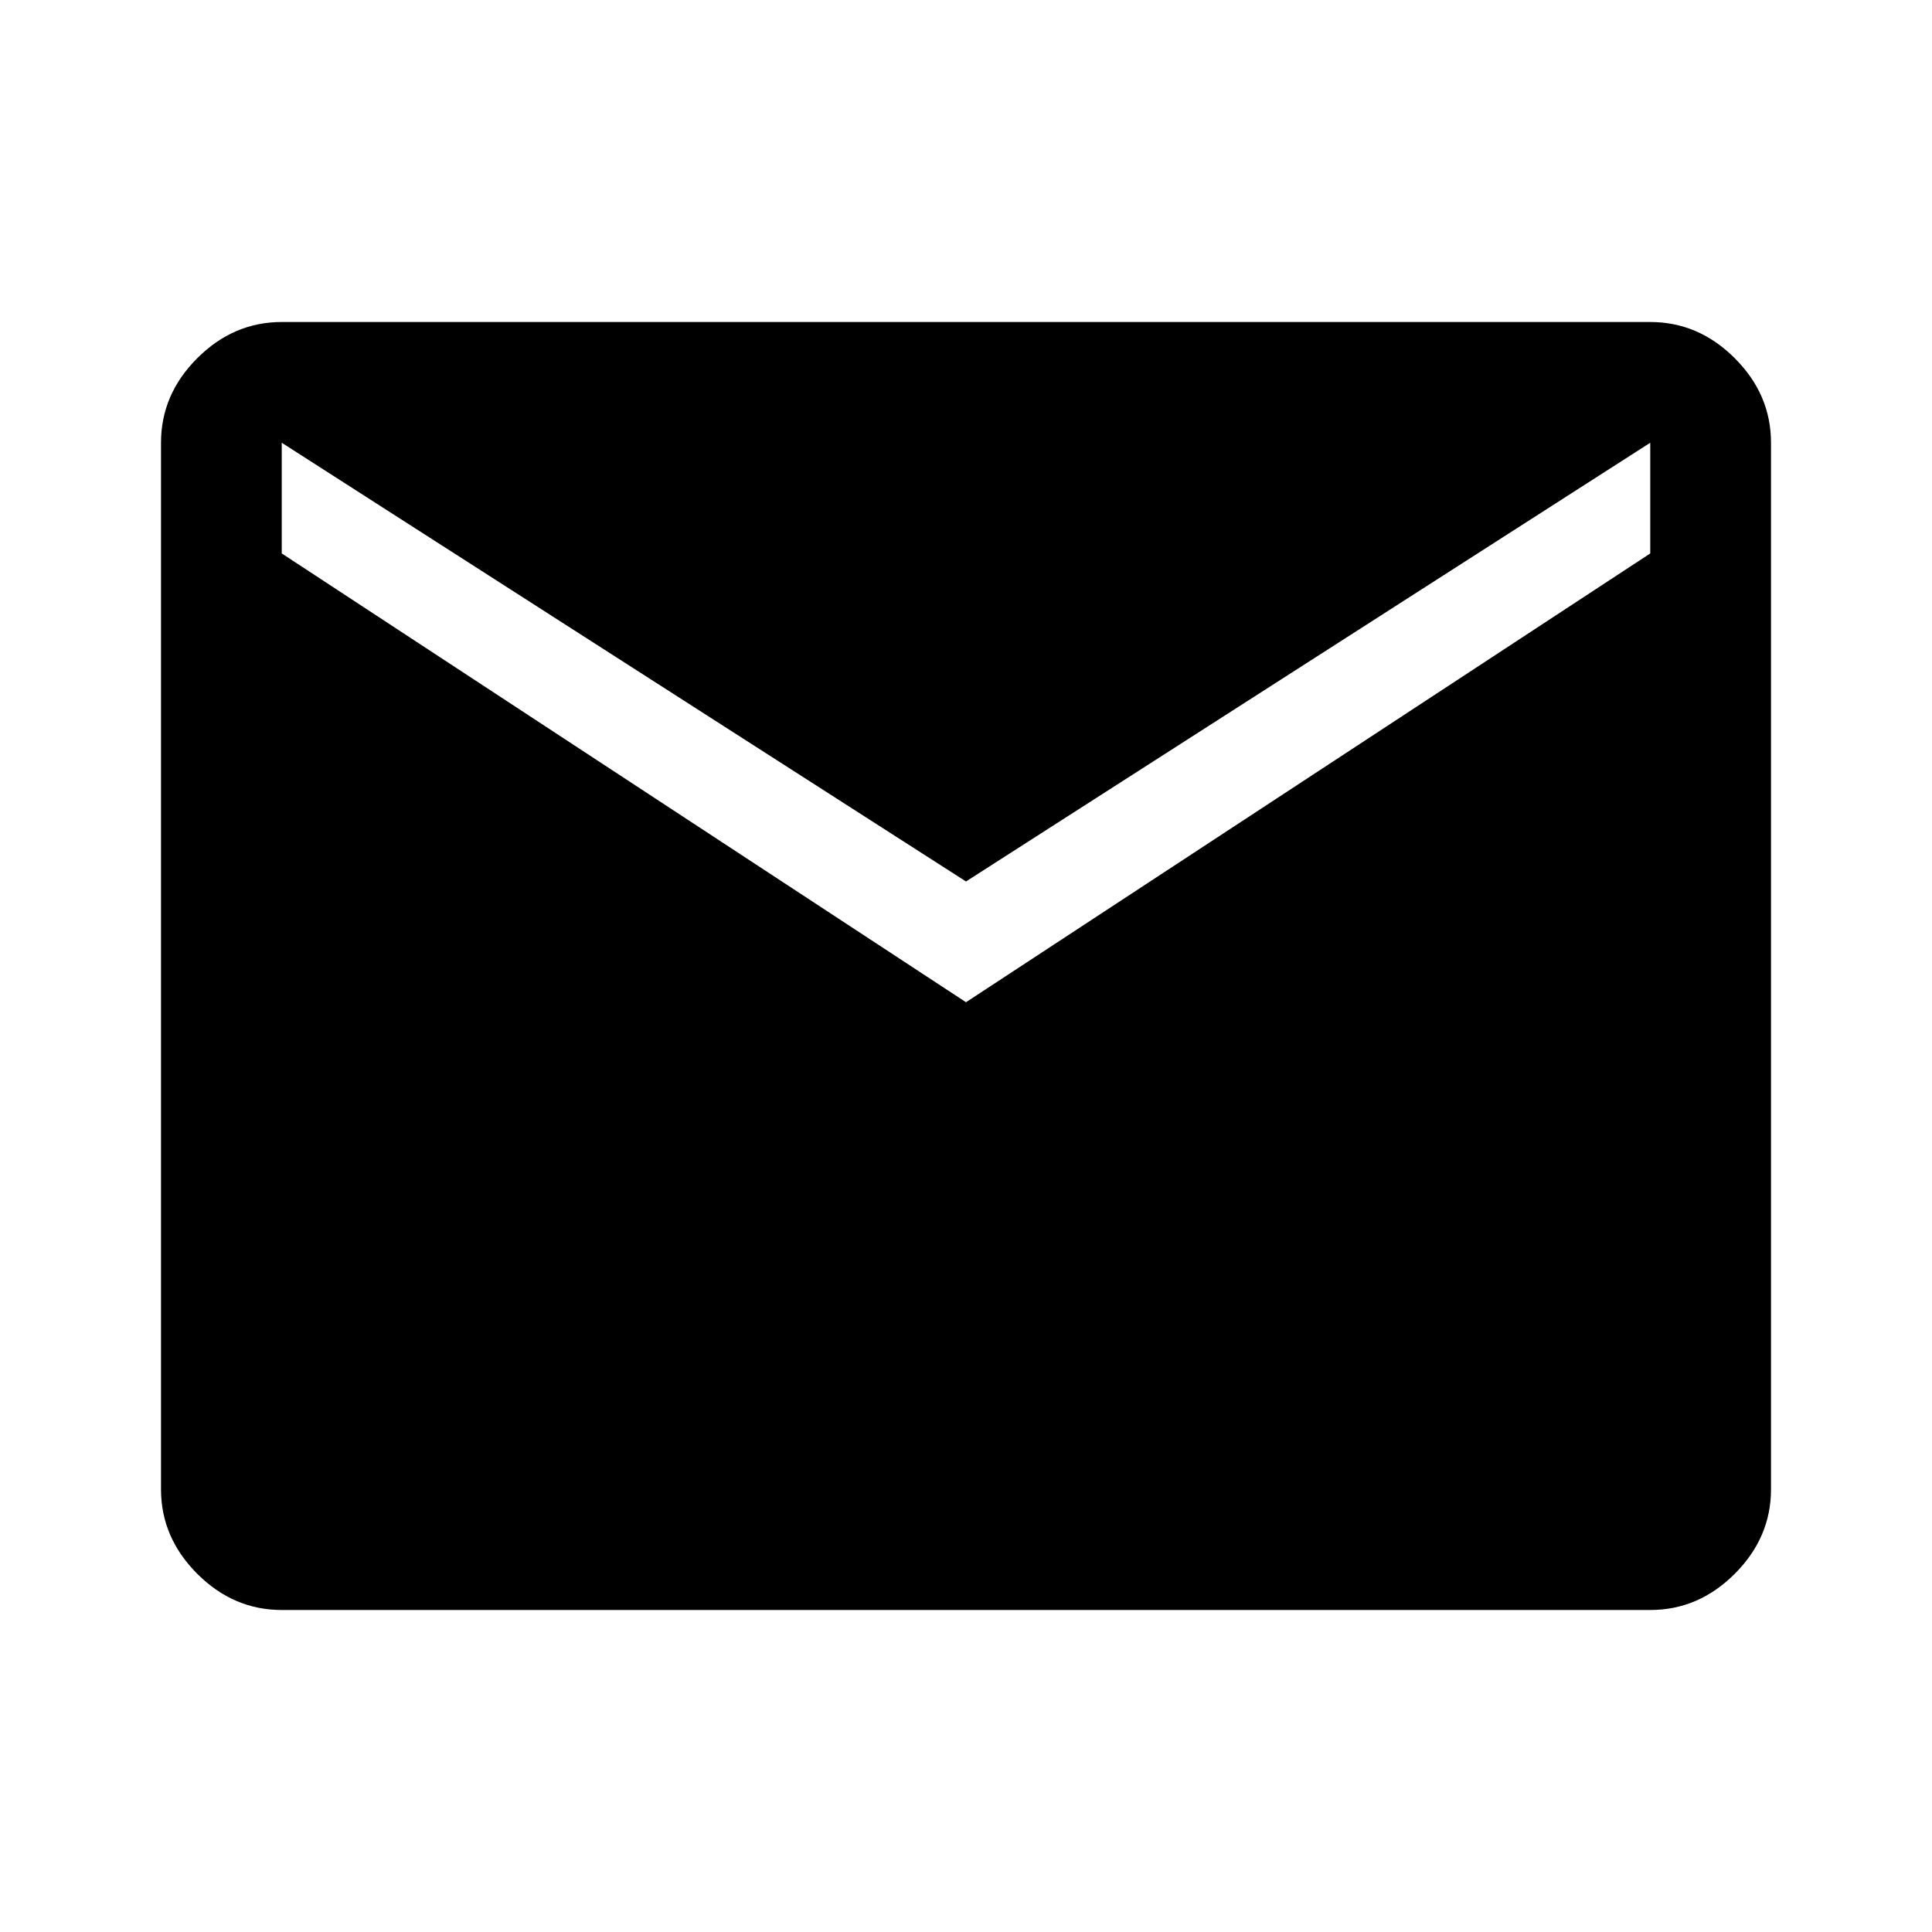
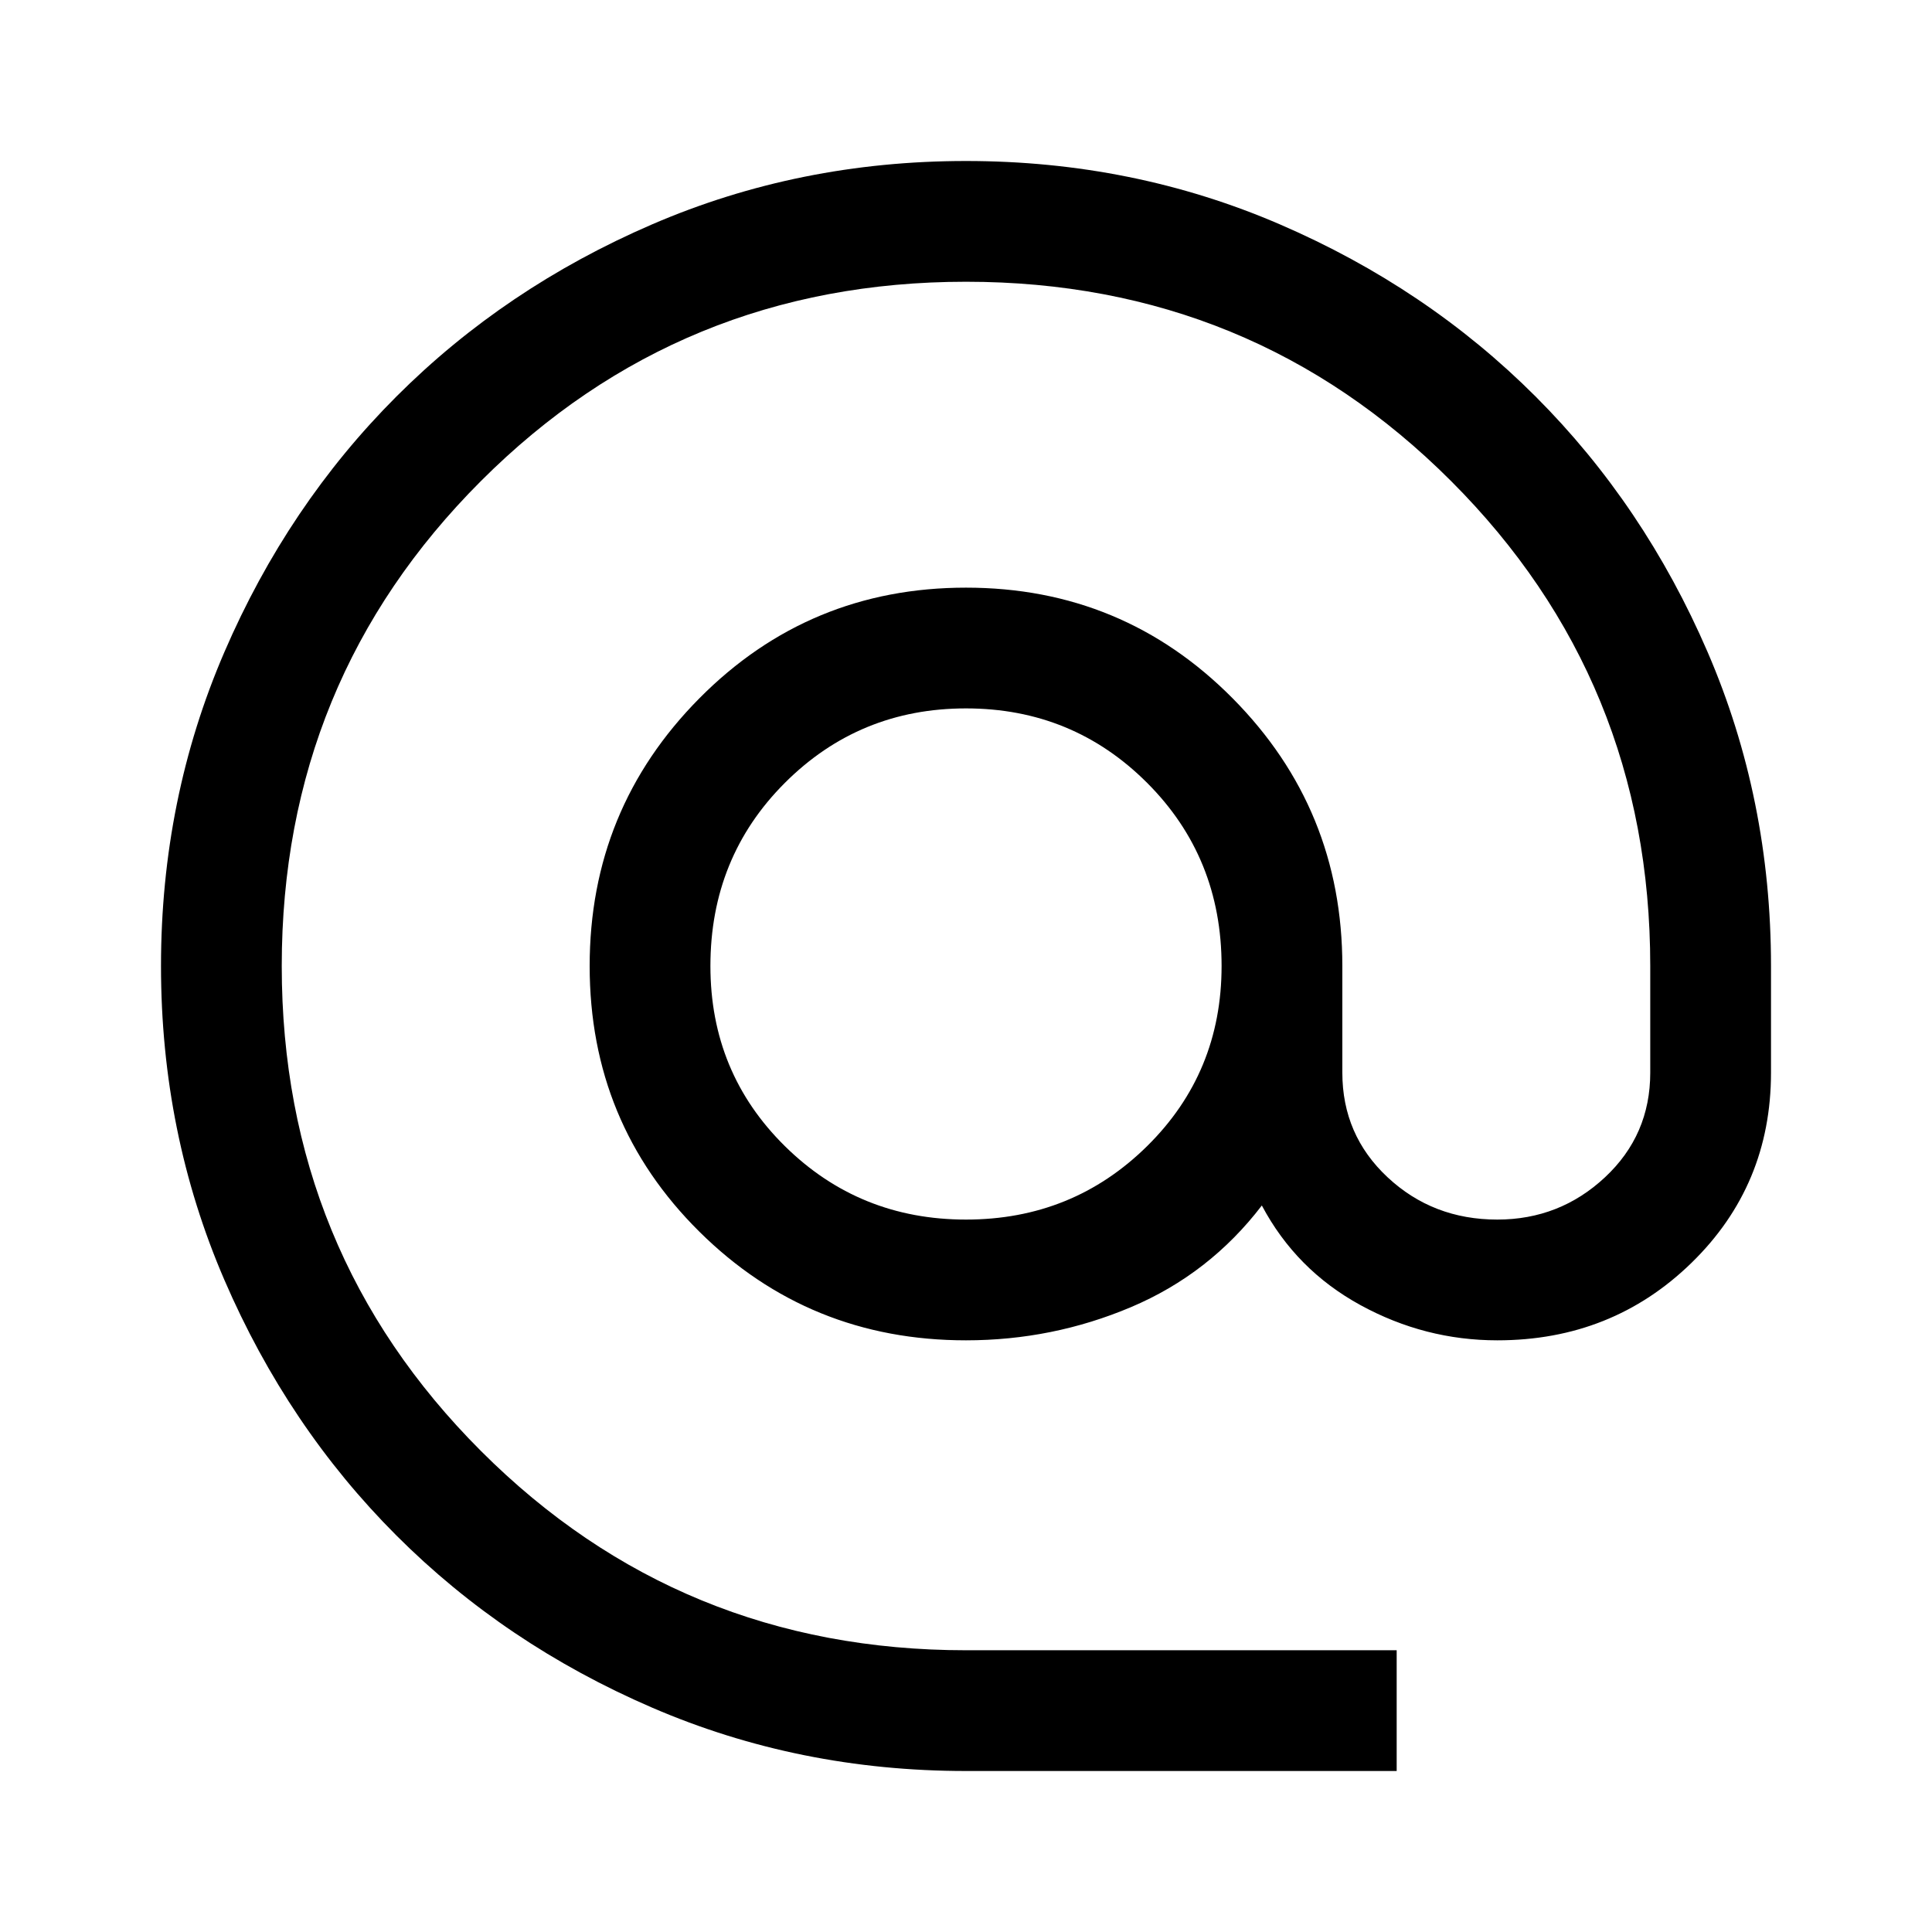
<svg xmlns="http://www.w3.org/2000/svg" height="48" viewBox="0 -960 960 960" width="48">
-   <path d="M140-160q-24 0-42-18t-18-42v-520q0-24 18-42t42-18h680q24 0 42 18t18 42v520q0 24-18 42t-42 18H140Zm340-302 340-223v-55L480-522 140-740v55l340 223Z" />
+   <path d="M480-80q-83 0-156-31.5T197-197q-54-54-85.5-127T80-480q0-83 31.5-156T197-763q54-54 127-85.5T480-880q83 0 156 31.5T763-763q54 54 85.5 127T880-480v53q0 56-39.5 94.5T744-294q-36 0-68-17.5T627-361q-26 34-65 50.5T480-294q-78 0-132.5-54T293-480q0-78 54.5-133T480-668q78 0 132.5 55T667-480v53q0 31 22.5 52t54.5 21q31 0 53.5-21t22.5-52v-53q0-142-99-241t-241-99q-142 0-241 99t-99 241q0 142 99 241t241 99h214v60H480Zm0-274q53 0 90-36.5t37-89.5q0-54-37-91t-90-37q-53 0-90 37t-37 91q0 53 37 89.5t90 36.5Z" />
</svg>
